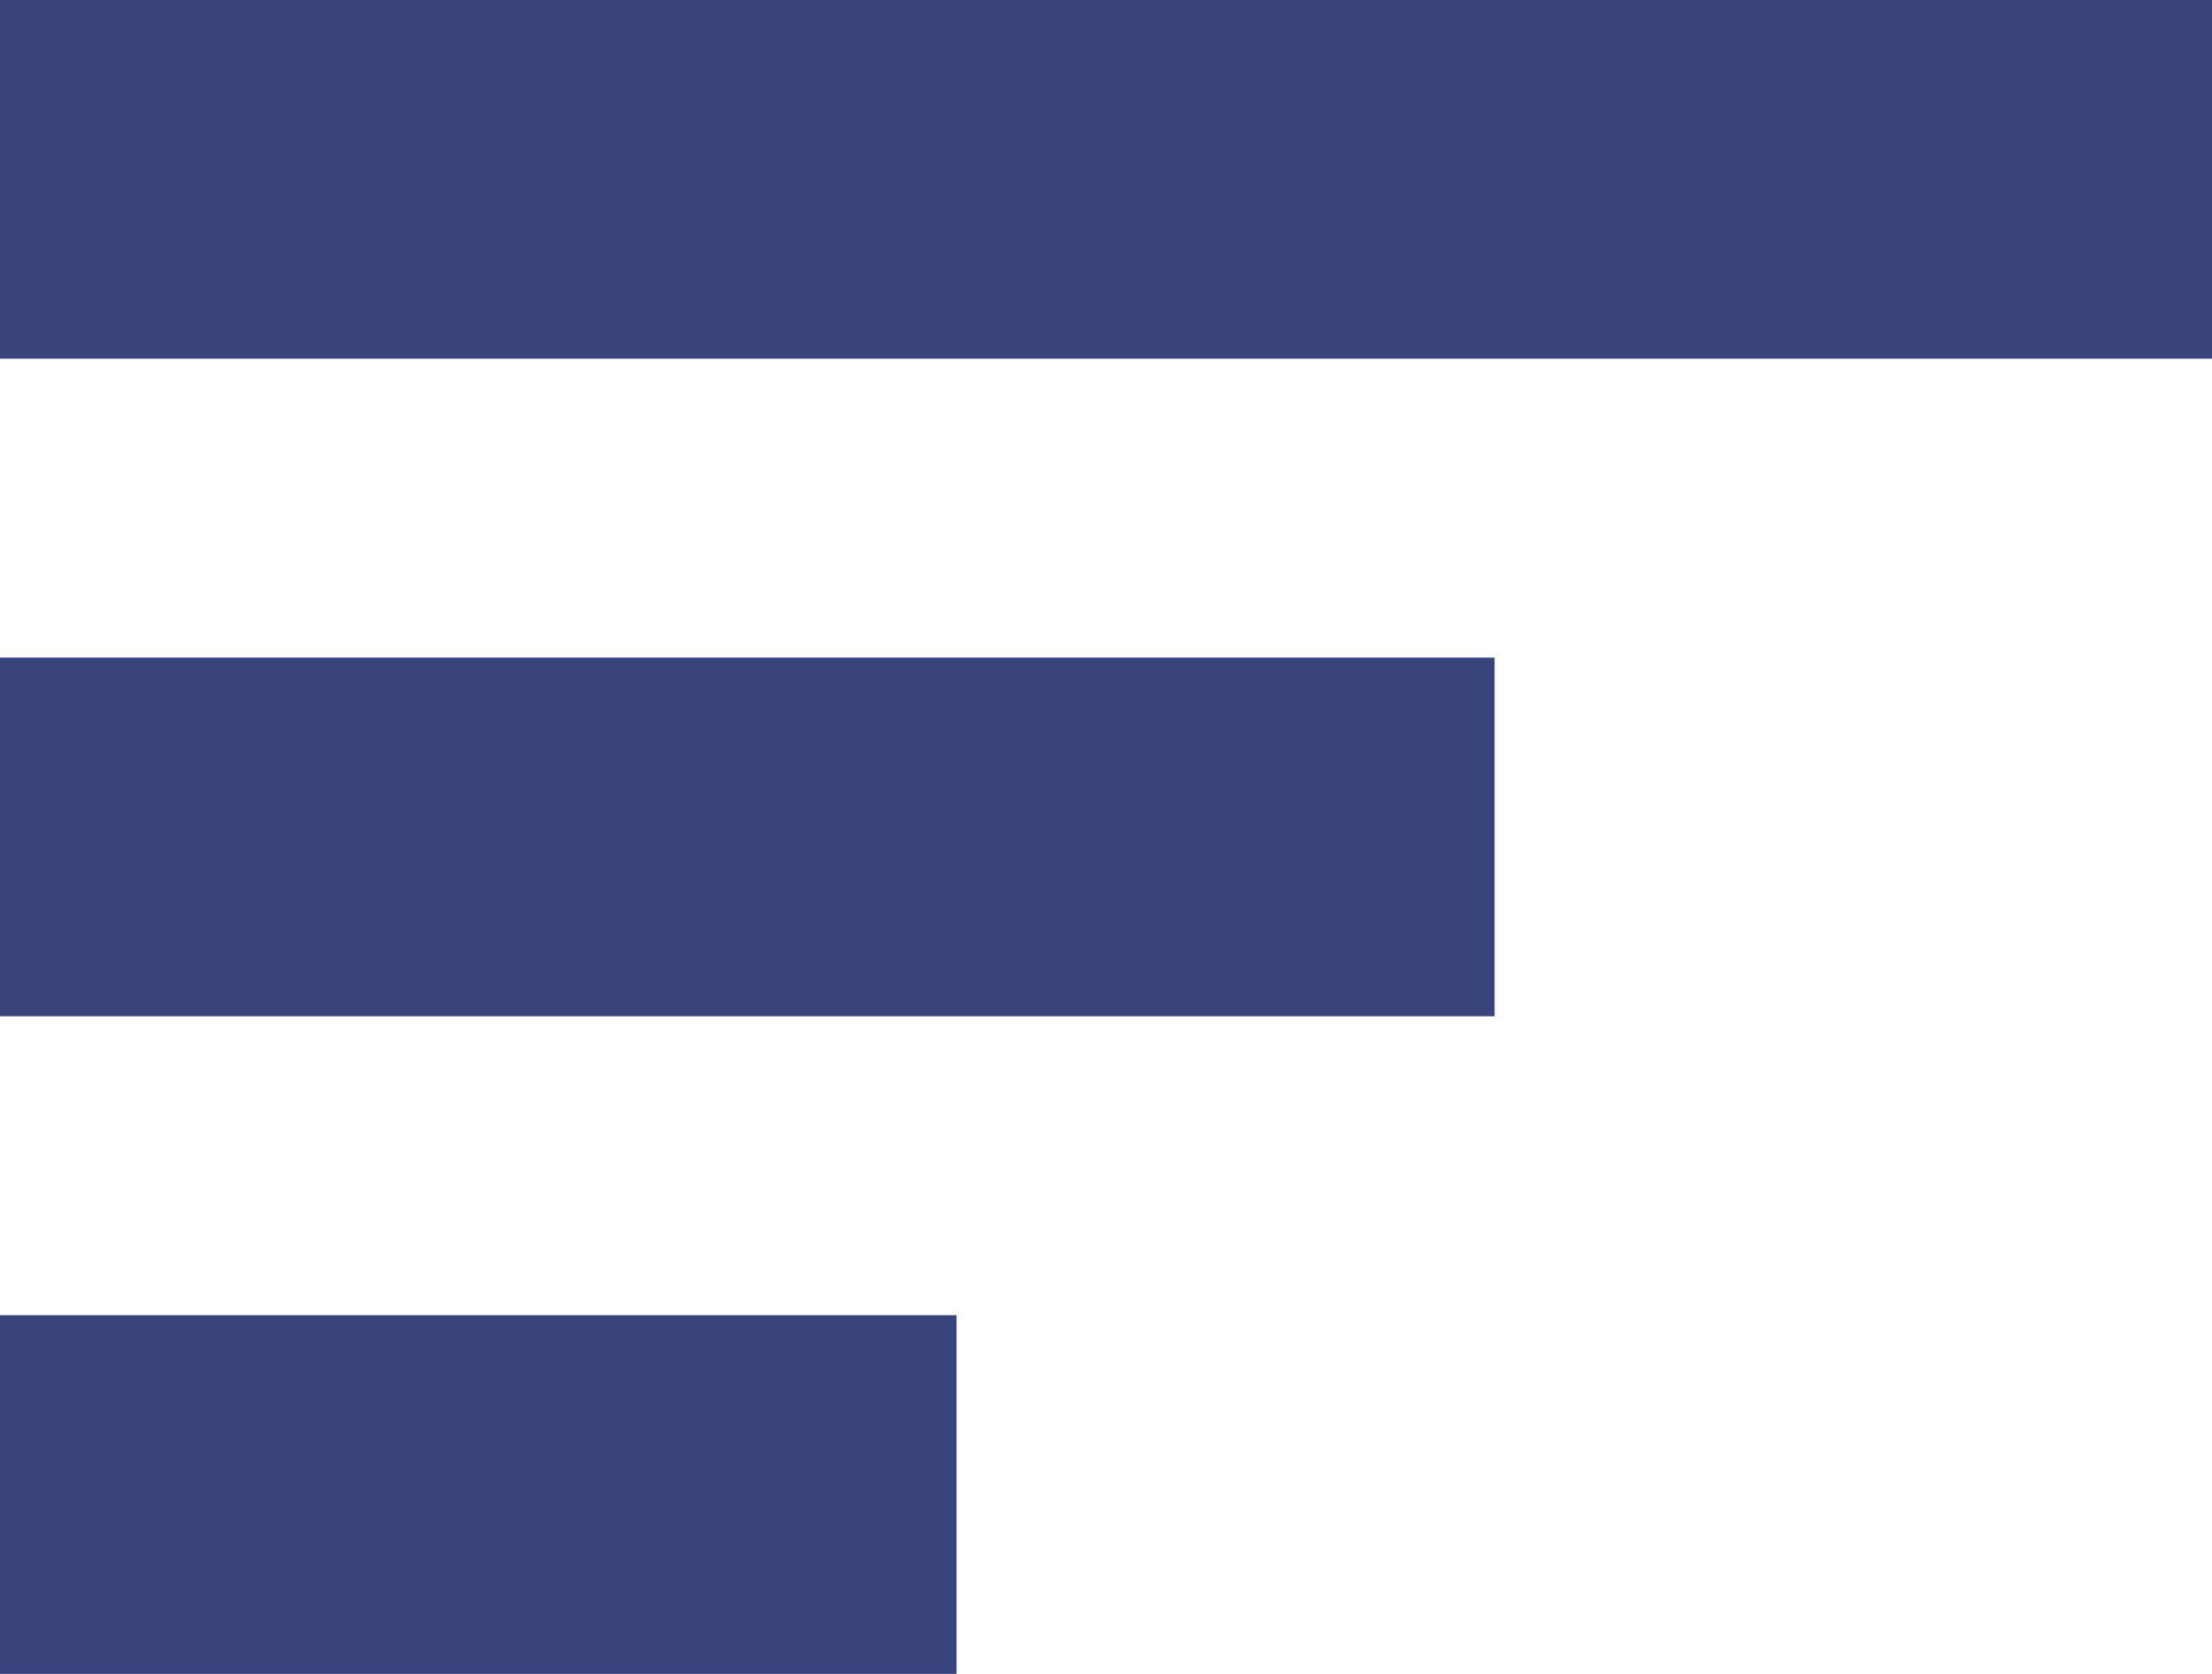
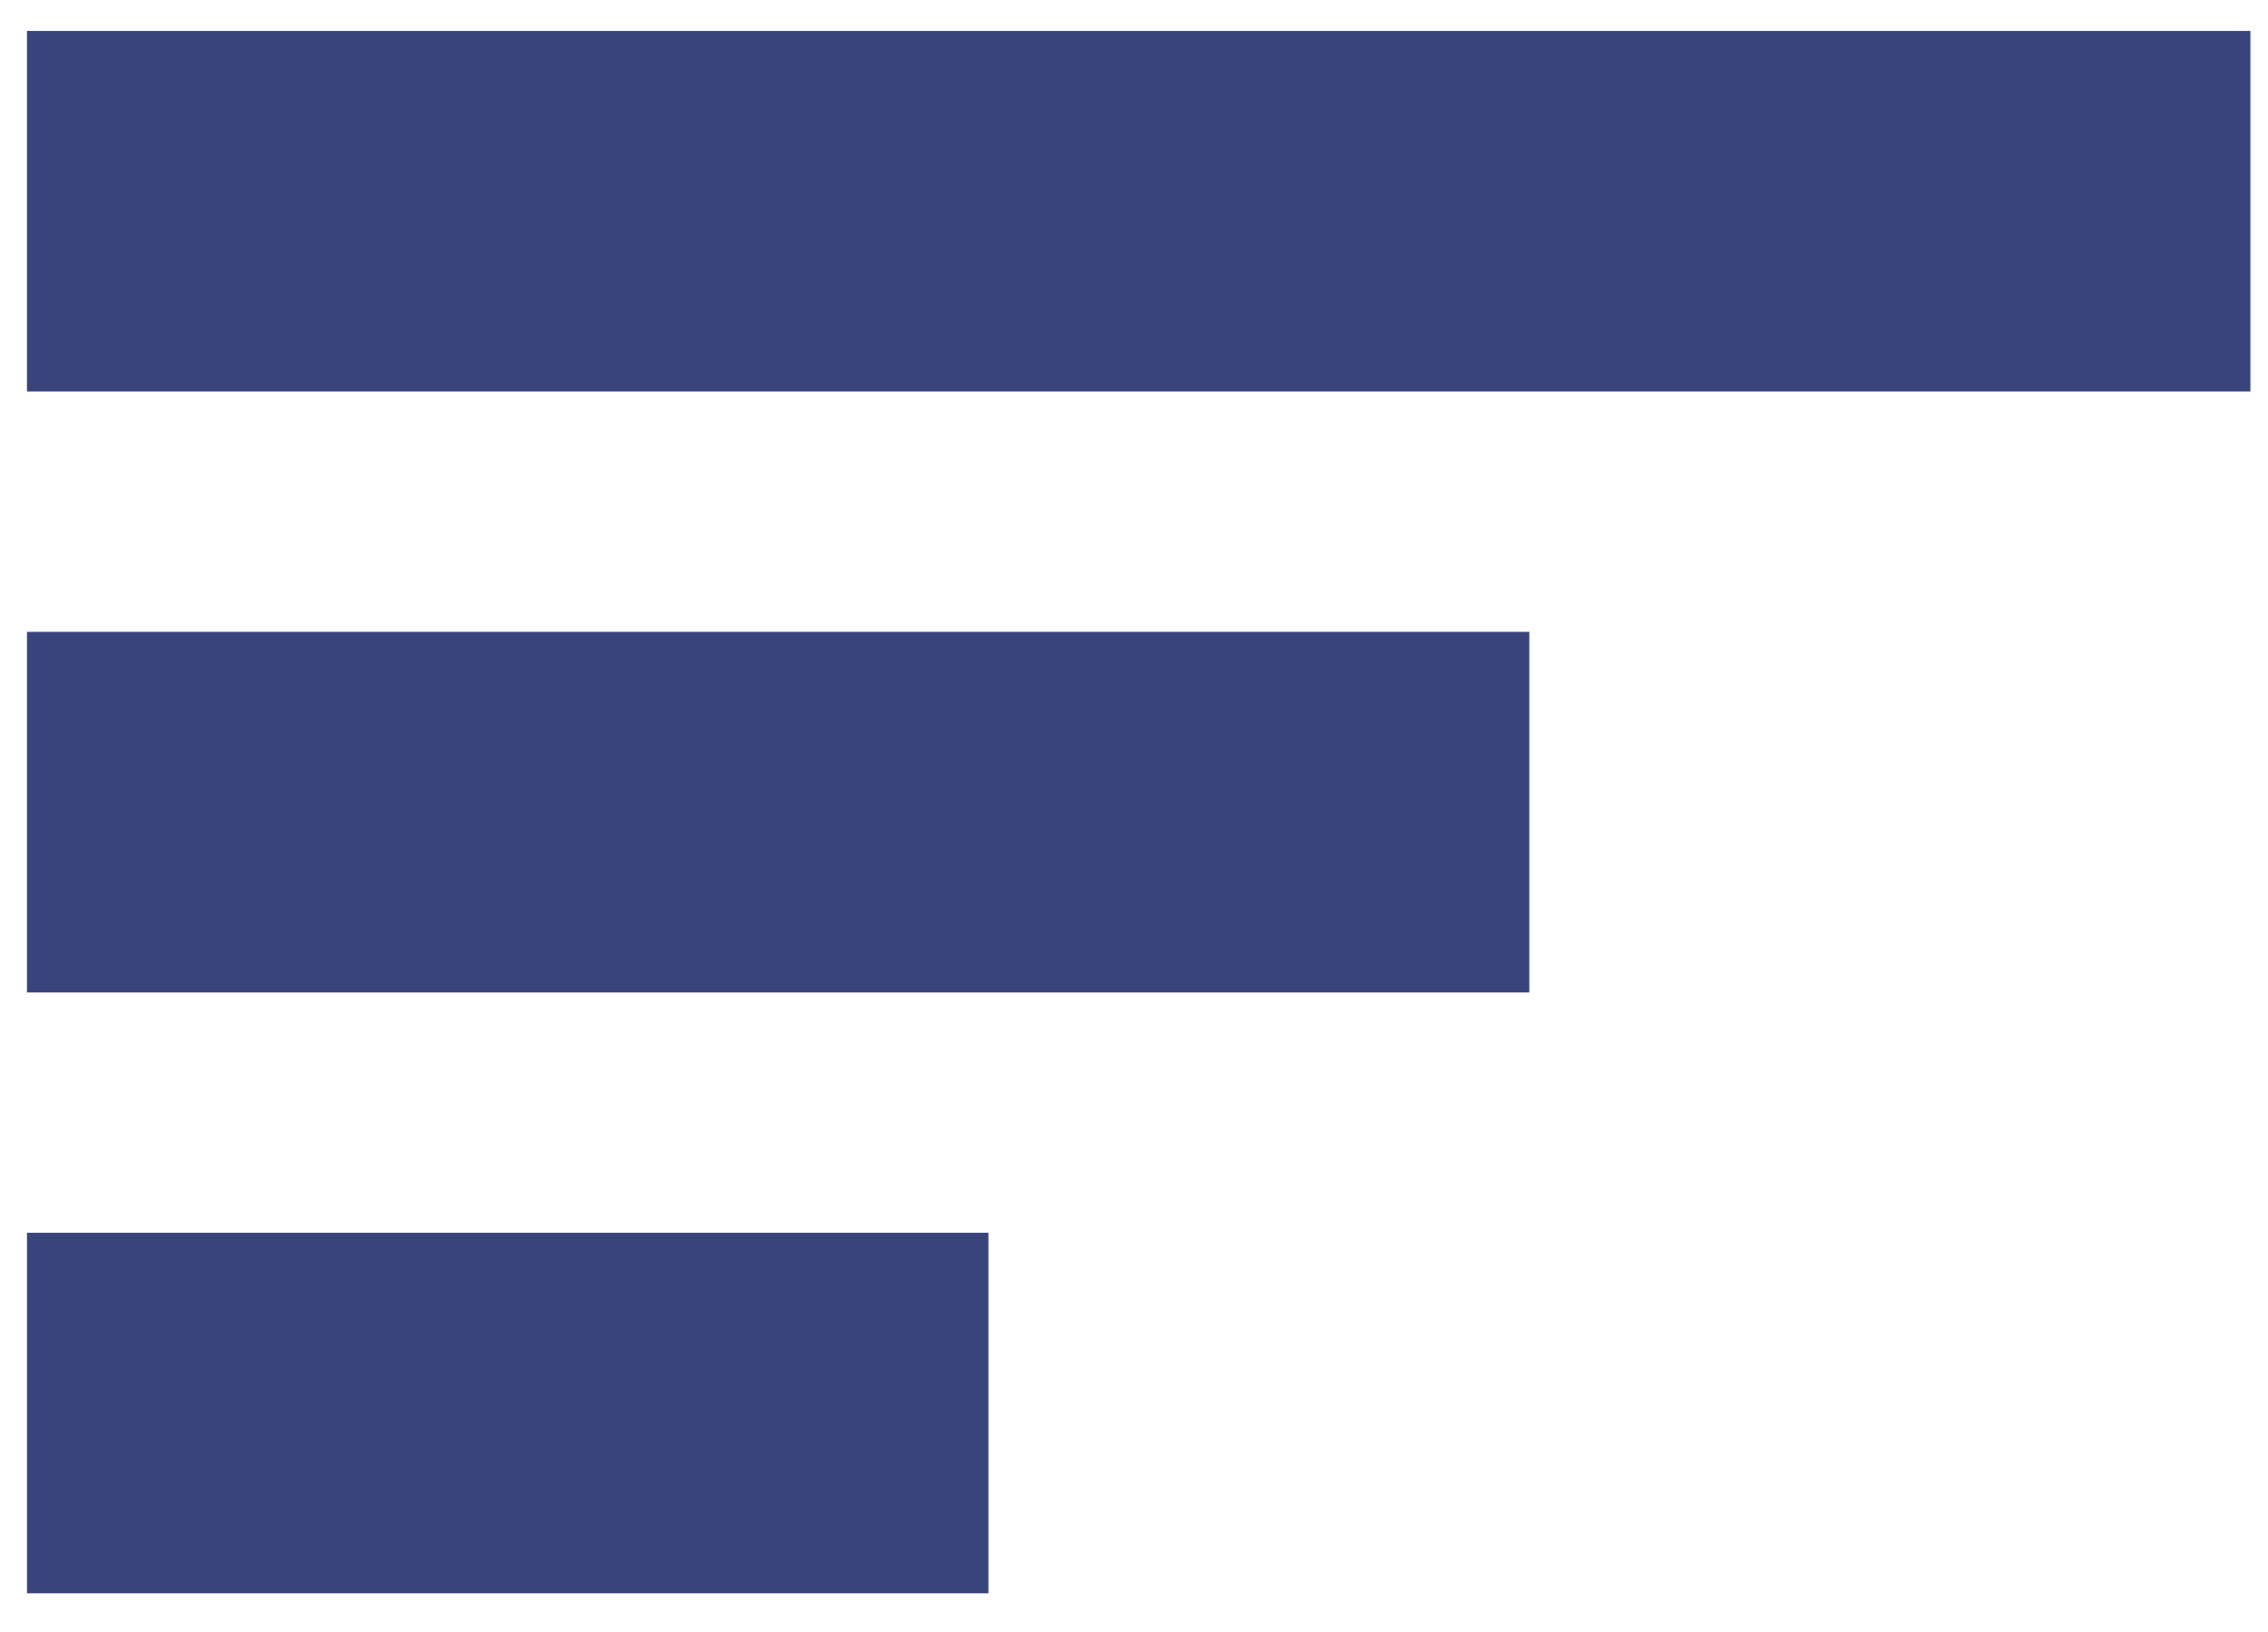
- <svg xmlns="http://www.w3.org/2000/svg" width="37" height="28" viewBox="0 0 37 28" fill="none">
-   <rect x="25" y="11" width="6" height="25" transform="rotate(90 25 11)" fill="#3A447C" />
-   <rect x="16" y="22" width="6" height="16" transform="rotate(90 16 22)" fill="#3A447C" />
-   <path d="M37 0L37 6L-3.11476e-07 6L0 -1.36181e-06L37 0Z" fill="#3A447C" />
+ <svg xmlns="http://www.w3.org/2000/svg" width="57" height="41" viewBox="0 0 57 41" fill="none">
+   <rect x="38.435" y="15.88" width="9.062" height="37.757" transform="rotate(90 38.4348 15.8801)" fill="#3A447C" />
+   <rect x="24.842" y="30.983" width="9.062" height="24.164" transform="rotate(90 24.8423 30.9829)" fill="#3A447C" />
+   <path d="M56.558 0.777L56.558 9.839L0.678 9.839L0.678 0.777L56.558 0.777Z" fill="#3A447C" />
</svg>
